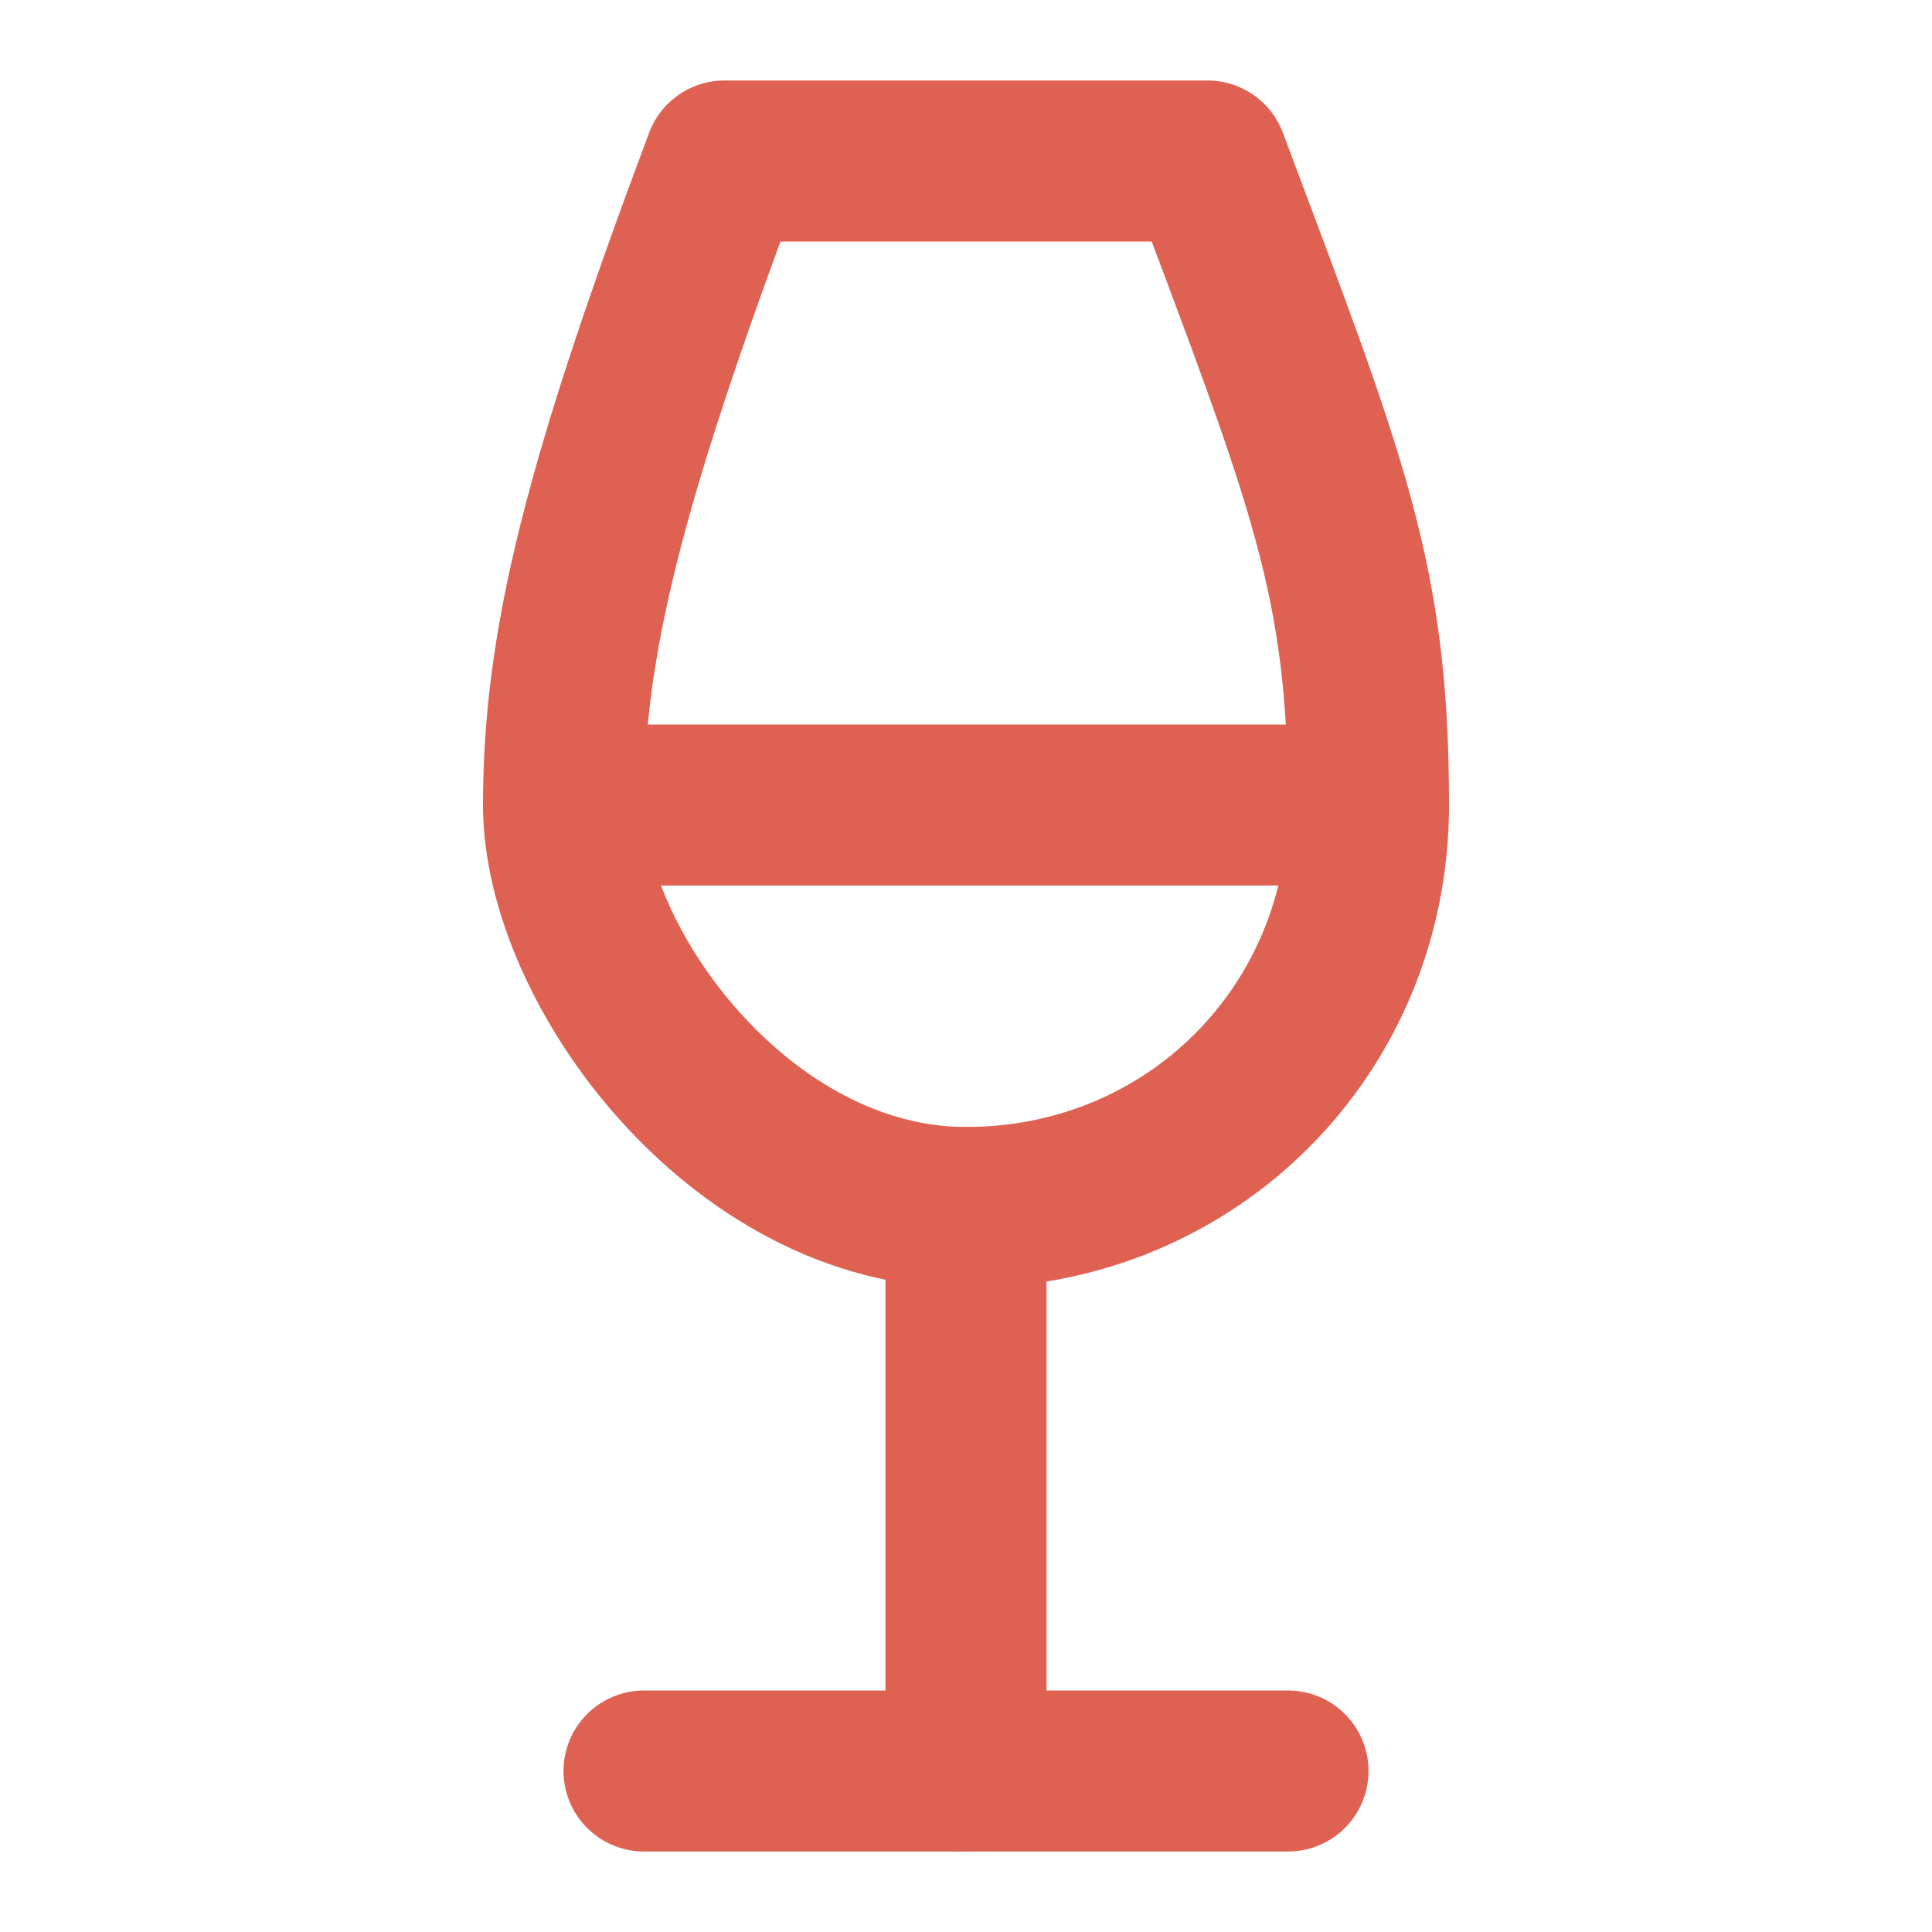
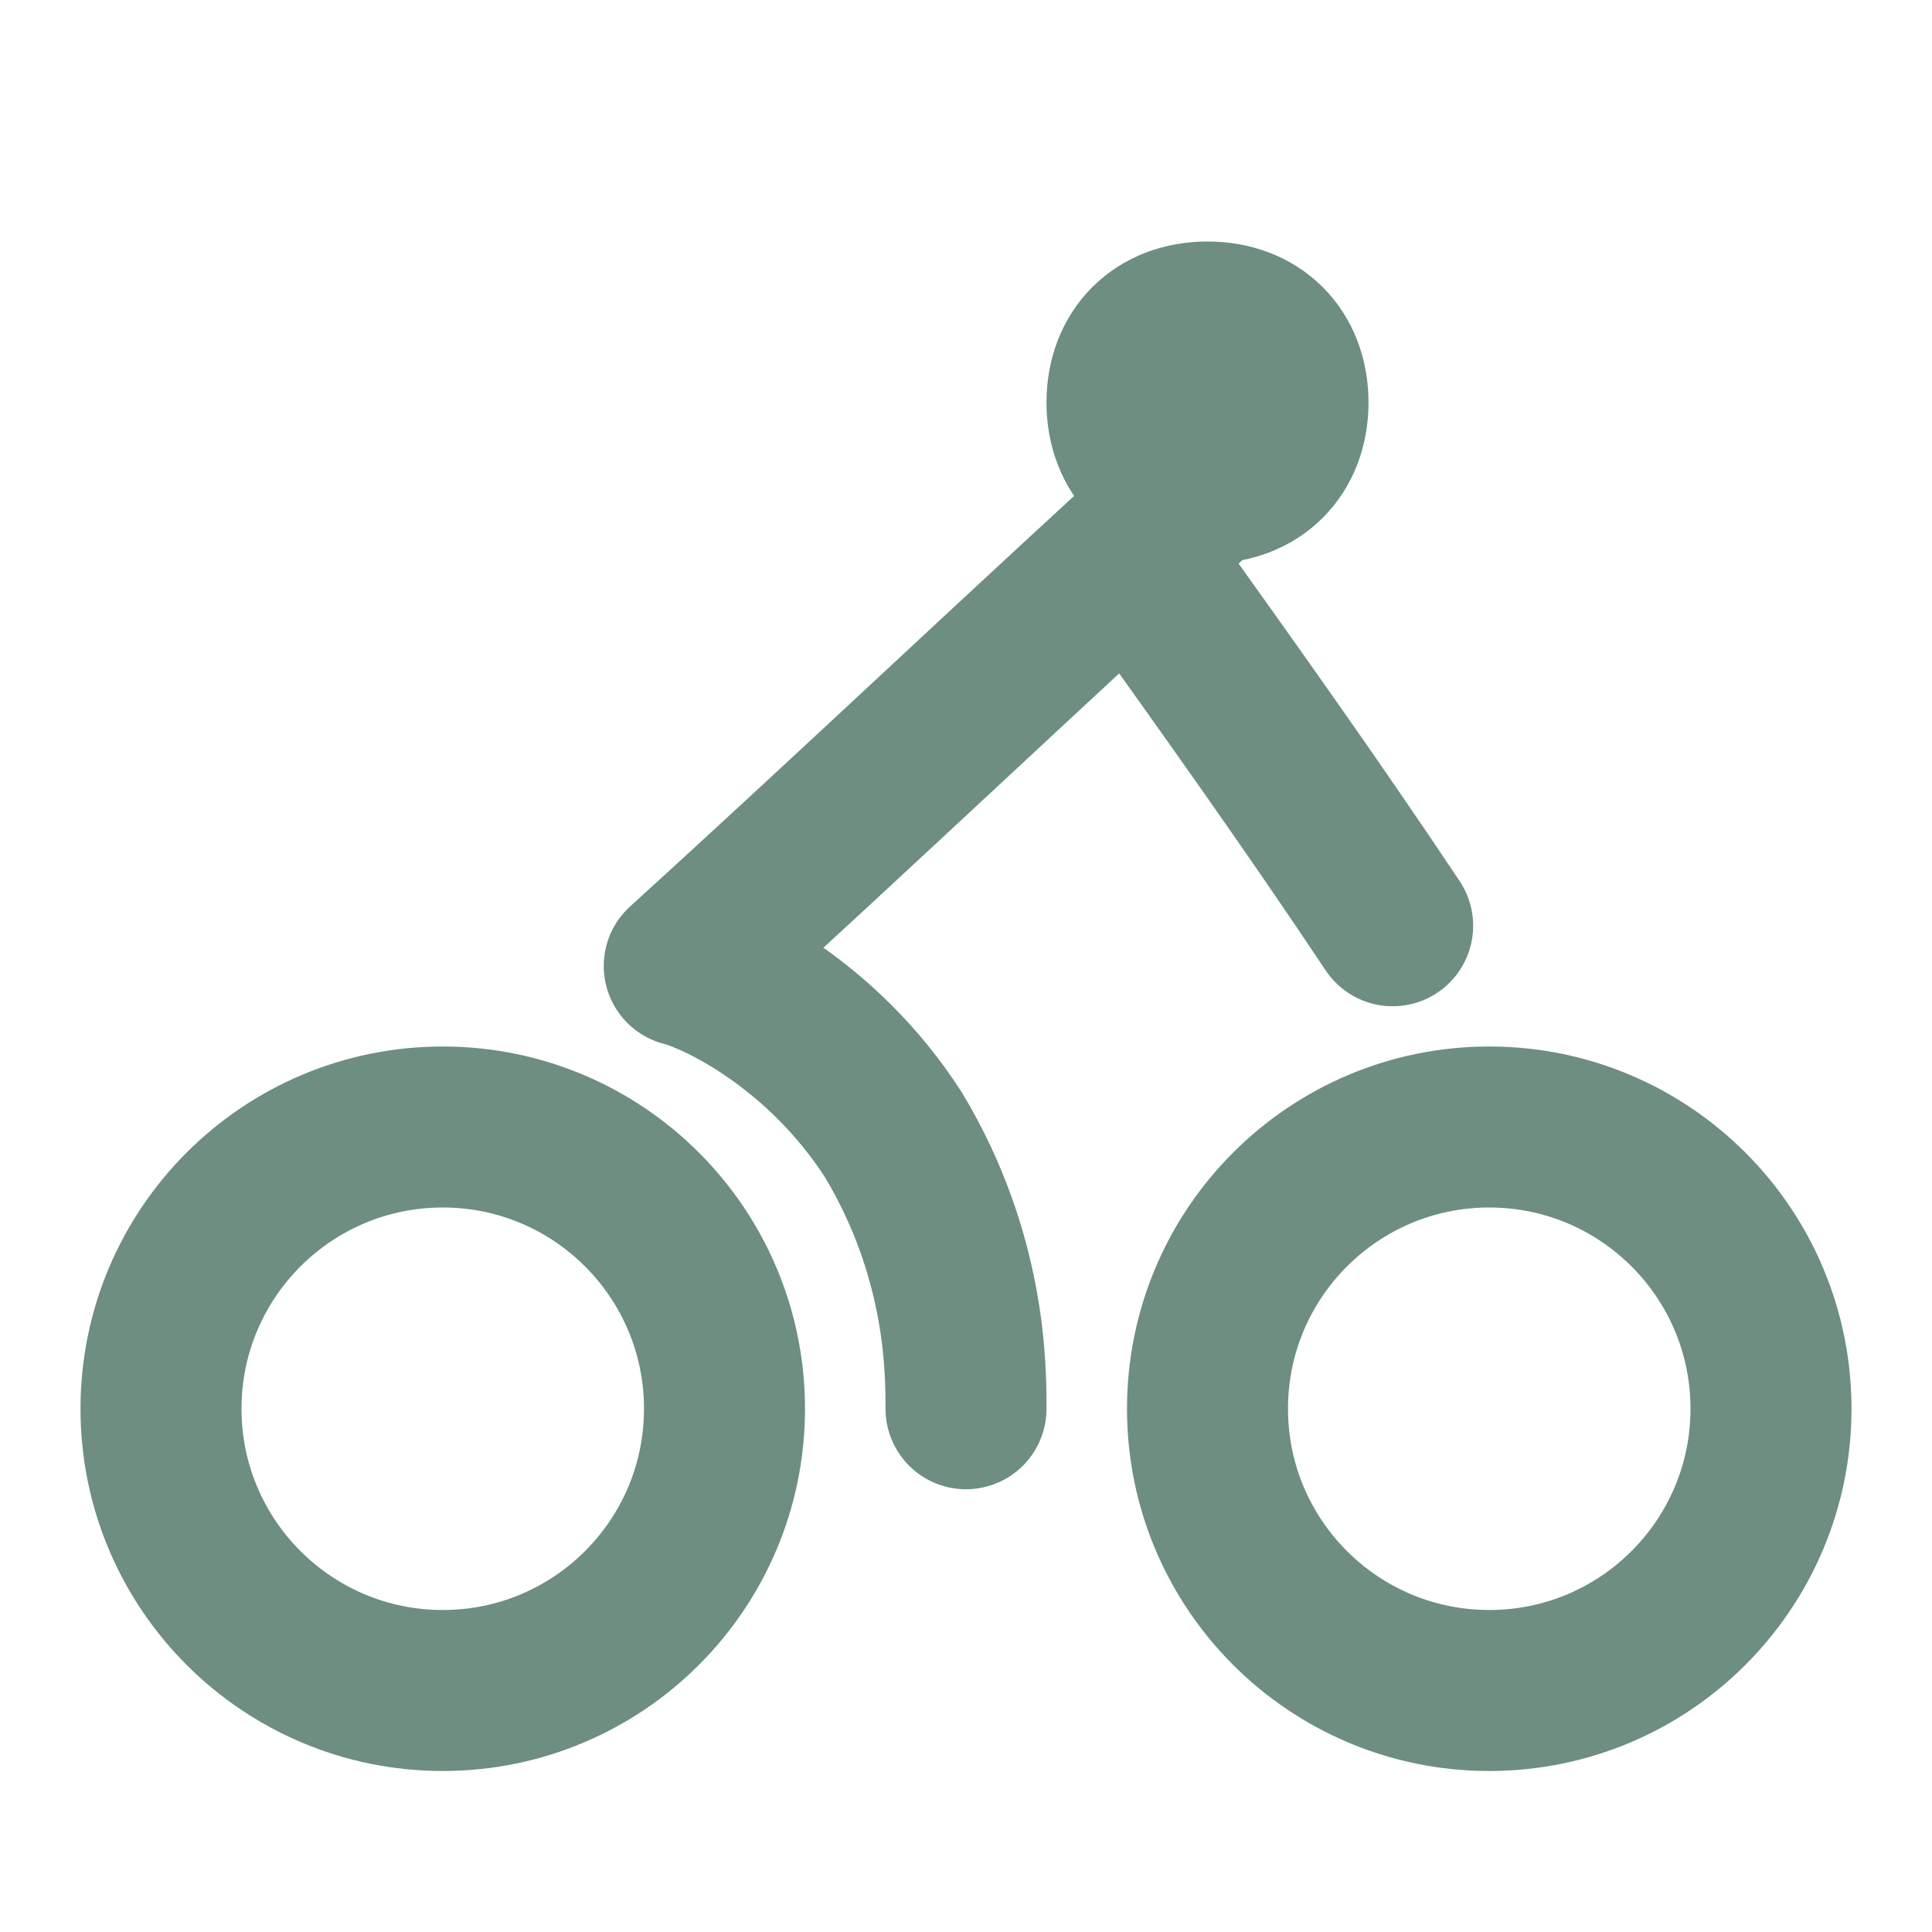
<svg xmlns="http://www.w3.org/2000/svg" id="Layer_1" version="1.1" viewBox="0 0 24 24">
  <defs>
    <style>
      .st0 {
        fill: none;
-         stroke: #de6152;
+         stroke: #6d8e80;
        stroke-linecap: round;
        stroke-linejoin: round;
        stroke-width: 2px;
      }
    </style>
  </defs>
-   <path class="st0" d="M8,22h8" />
-   <path class="st0" d="M7,10h10" />
-   <path class="st0" d="M12,15v7" />
-   <path class="st0" d="M12,15c2.8,0,5-2.2,5-5s-.5-4-2-8h-6c-1.5,4-2,6-2,8s2.2,5,5,5Z" />
+   <circle class="st0" cx="5.5" cy="17.5" r="3.5" />
+   <circle class="st0" cx="18.5" cy="17.5" r="3.5" />
+   <path class="st0" d="M15,6c.6,0,1-.4,1-1s-.4-1-1-1-1,.4-1,1,.4,1,1,1Z" />
+   <path class="st0" d="M12,17.5c0-.5,0-1.9-.9-3.4-.9-1.4-2.2-2-2.6-2.1,2.2-2,4.3-4,6.5-6" />
+   <path class="st0" d="M14.3,7.2c1,1.4,2,2.8,3,4.3" />
</svg>
